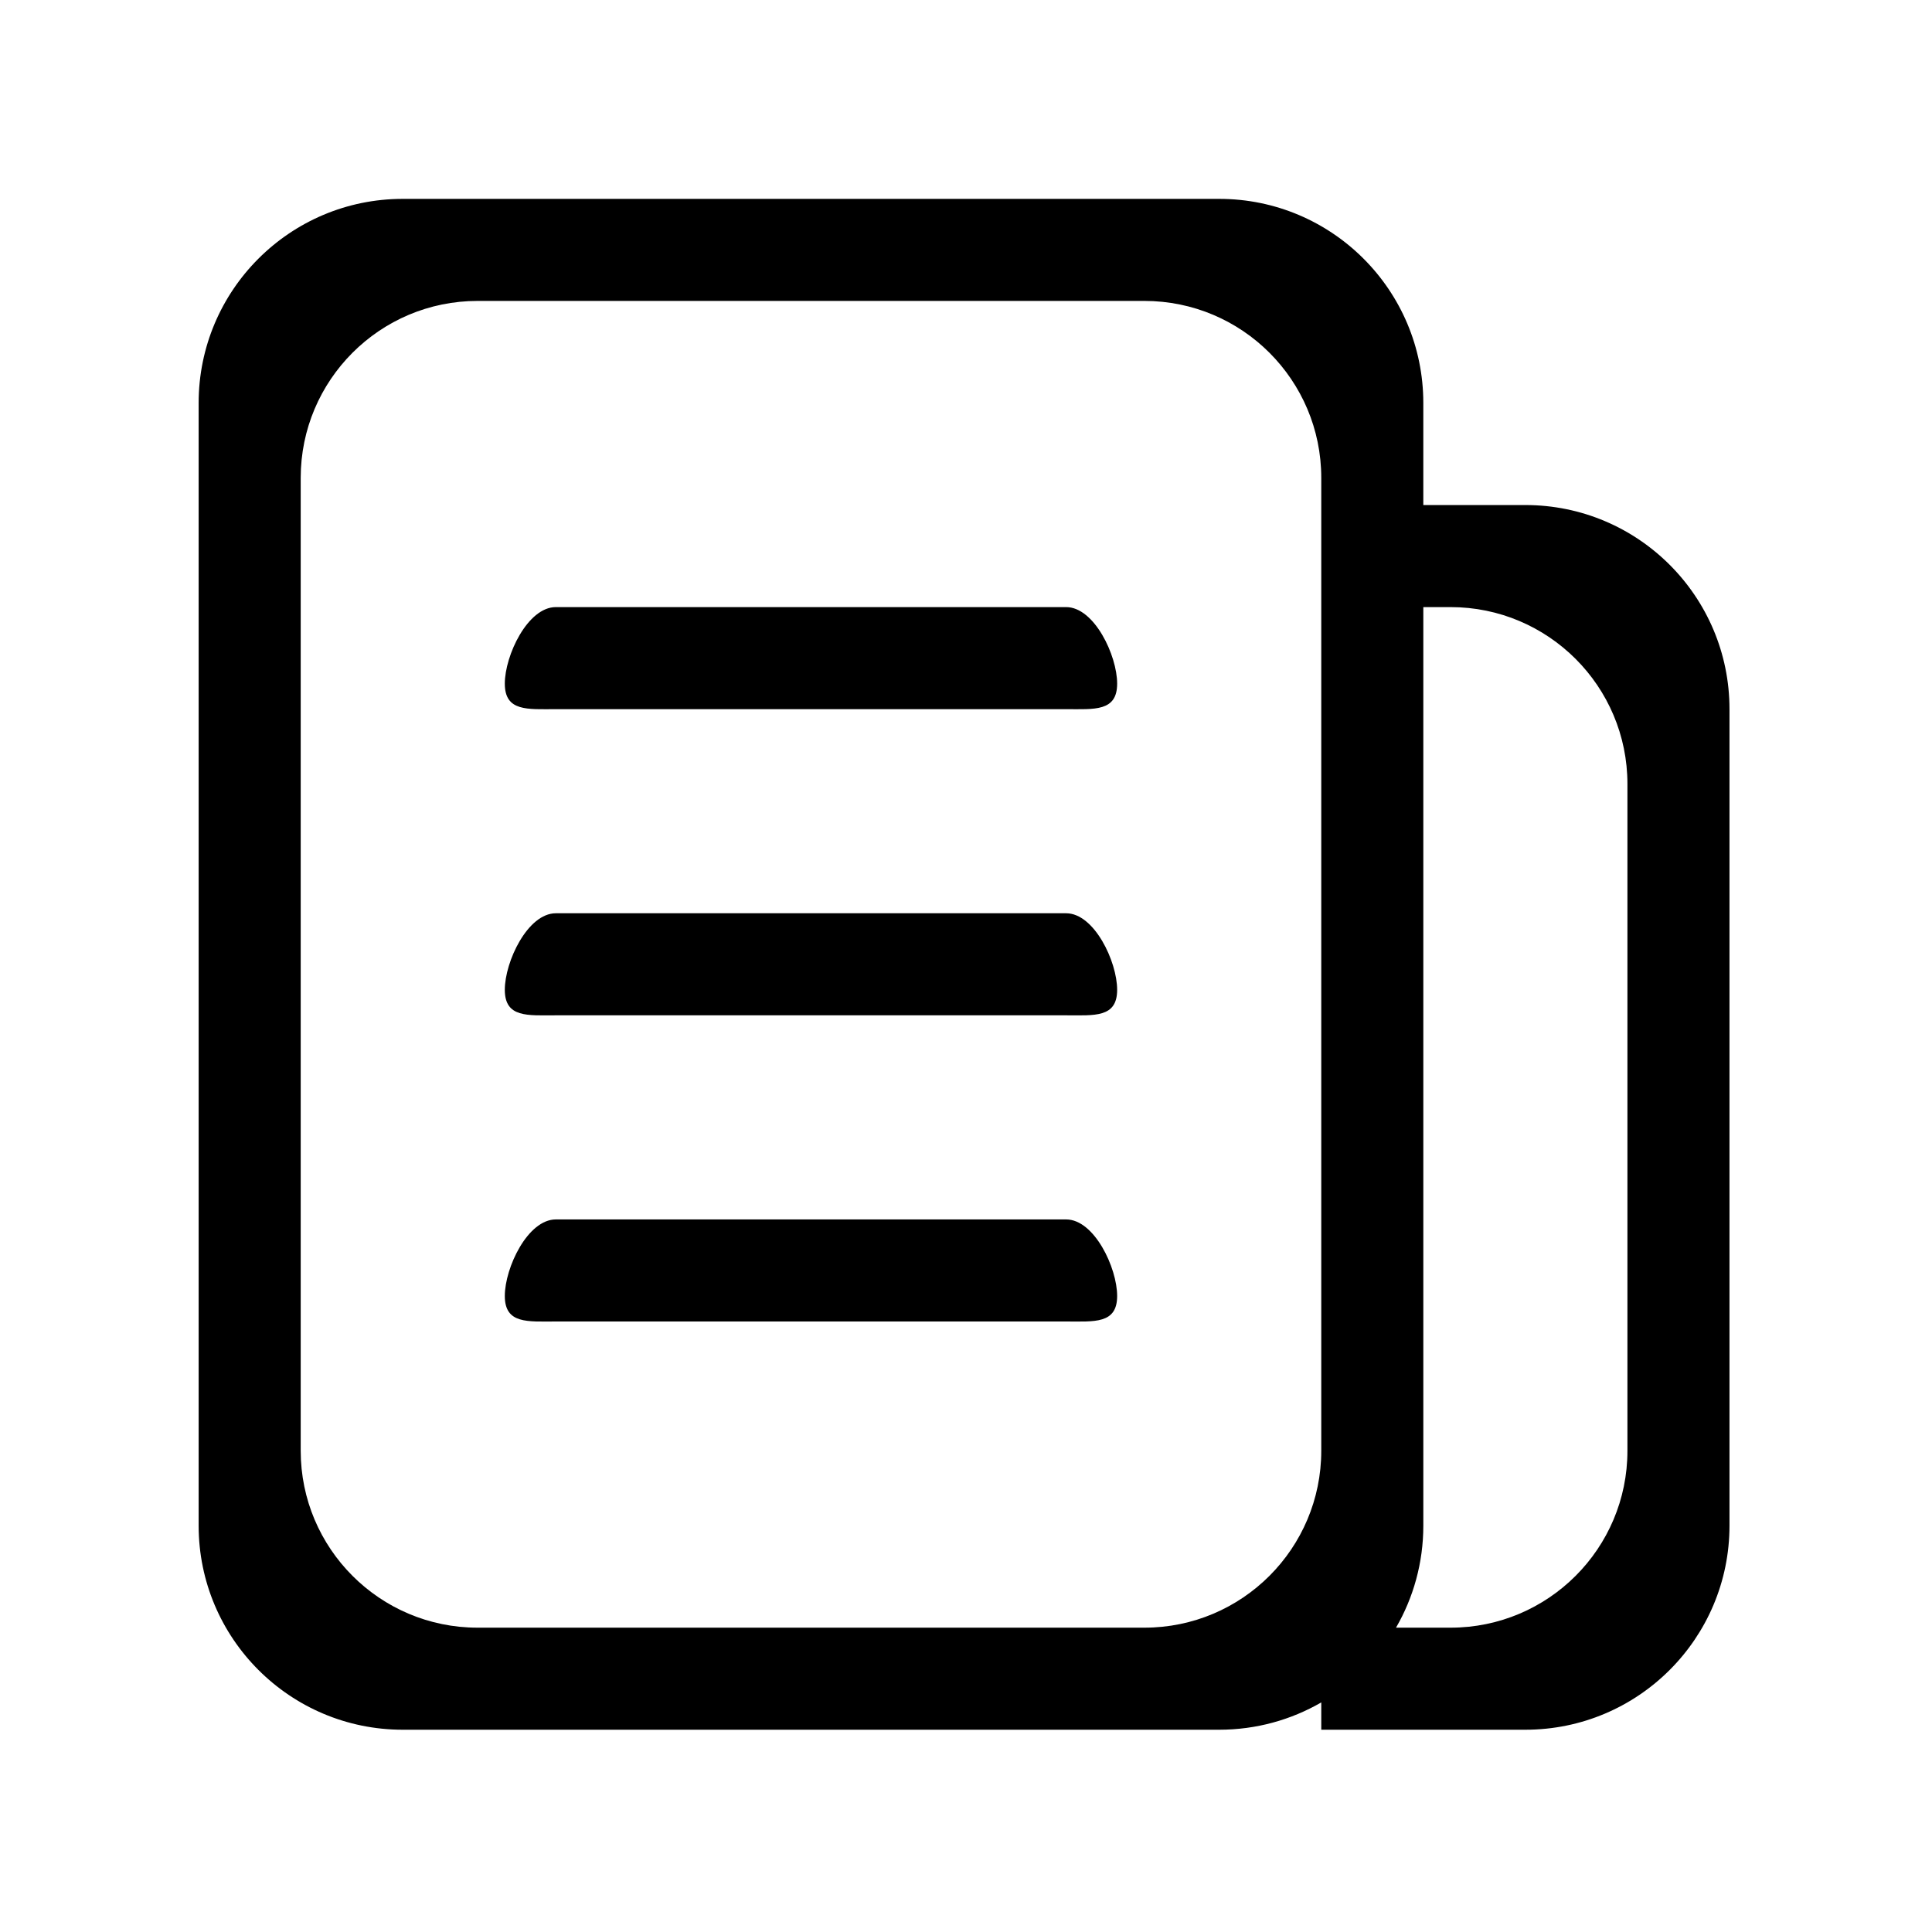
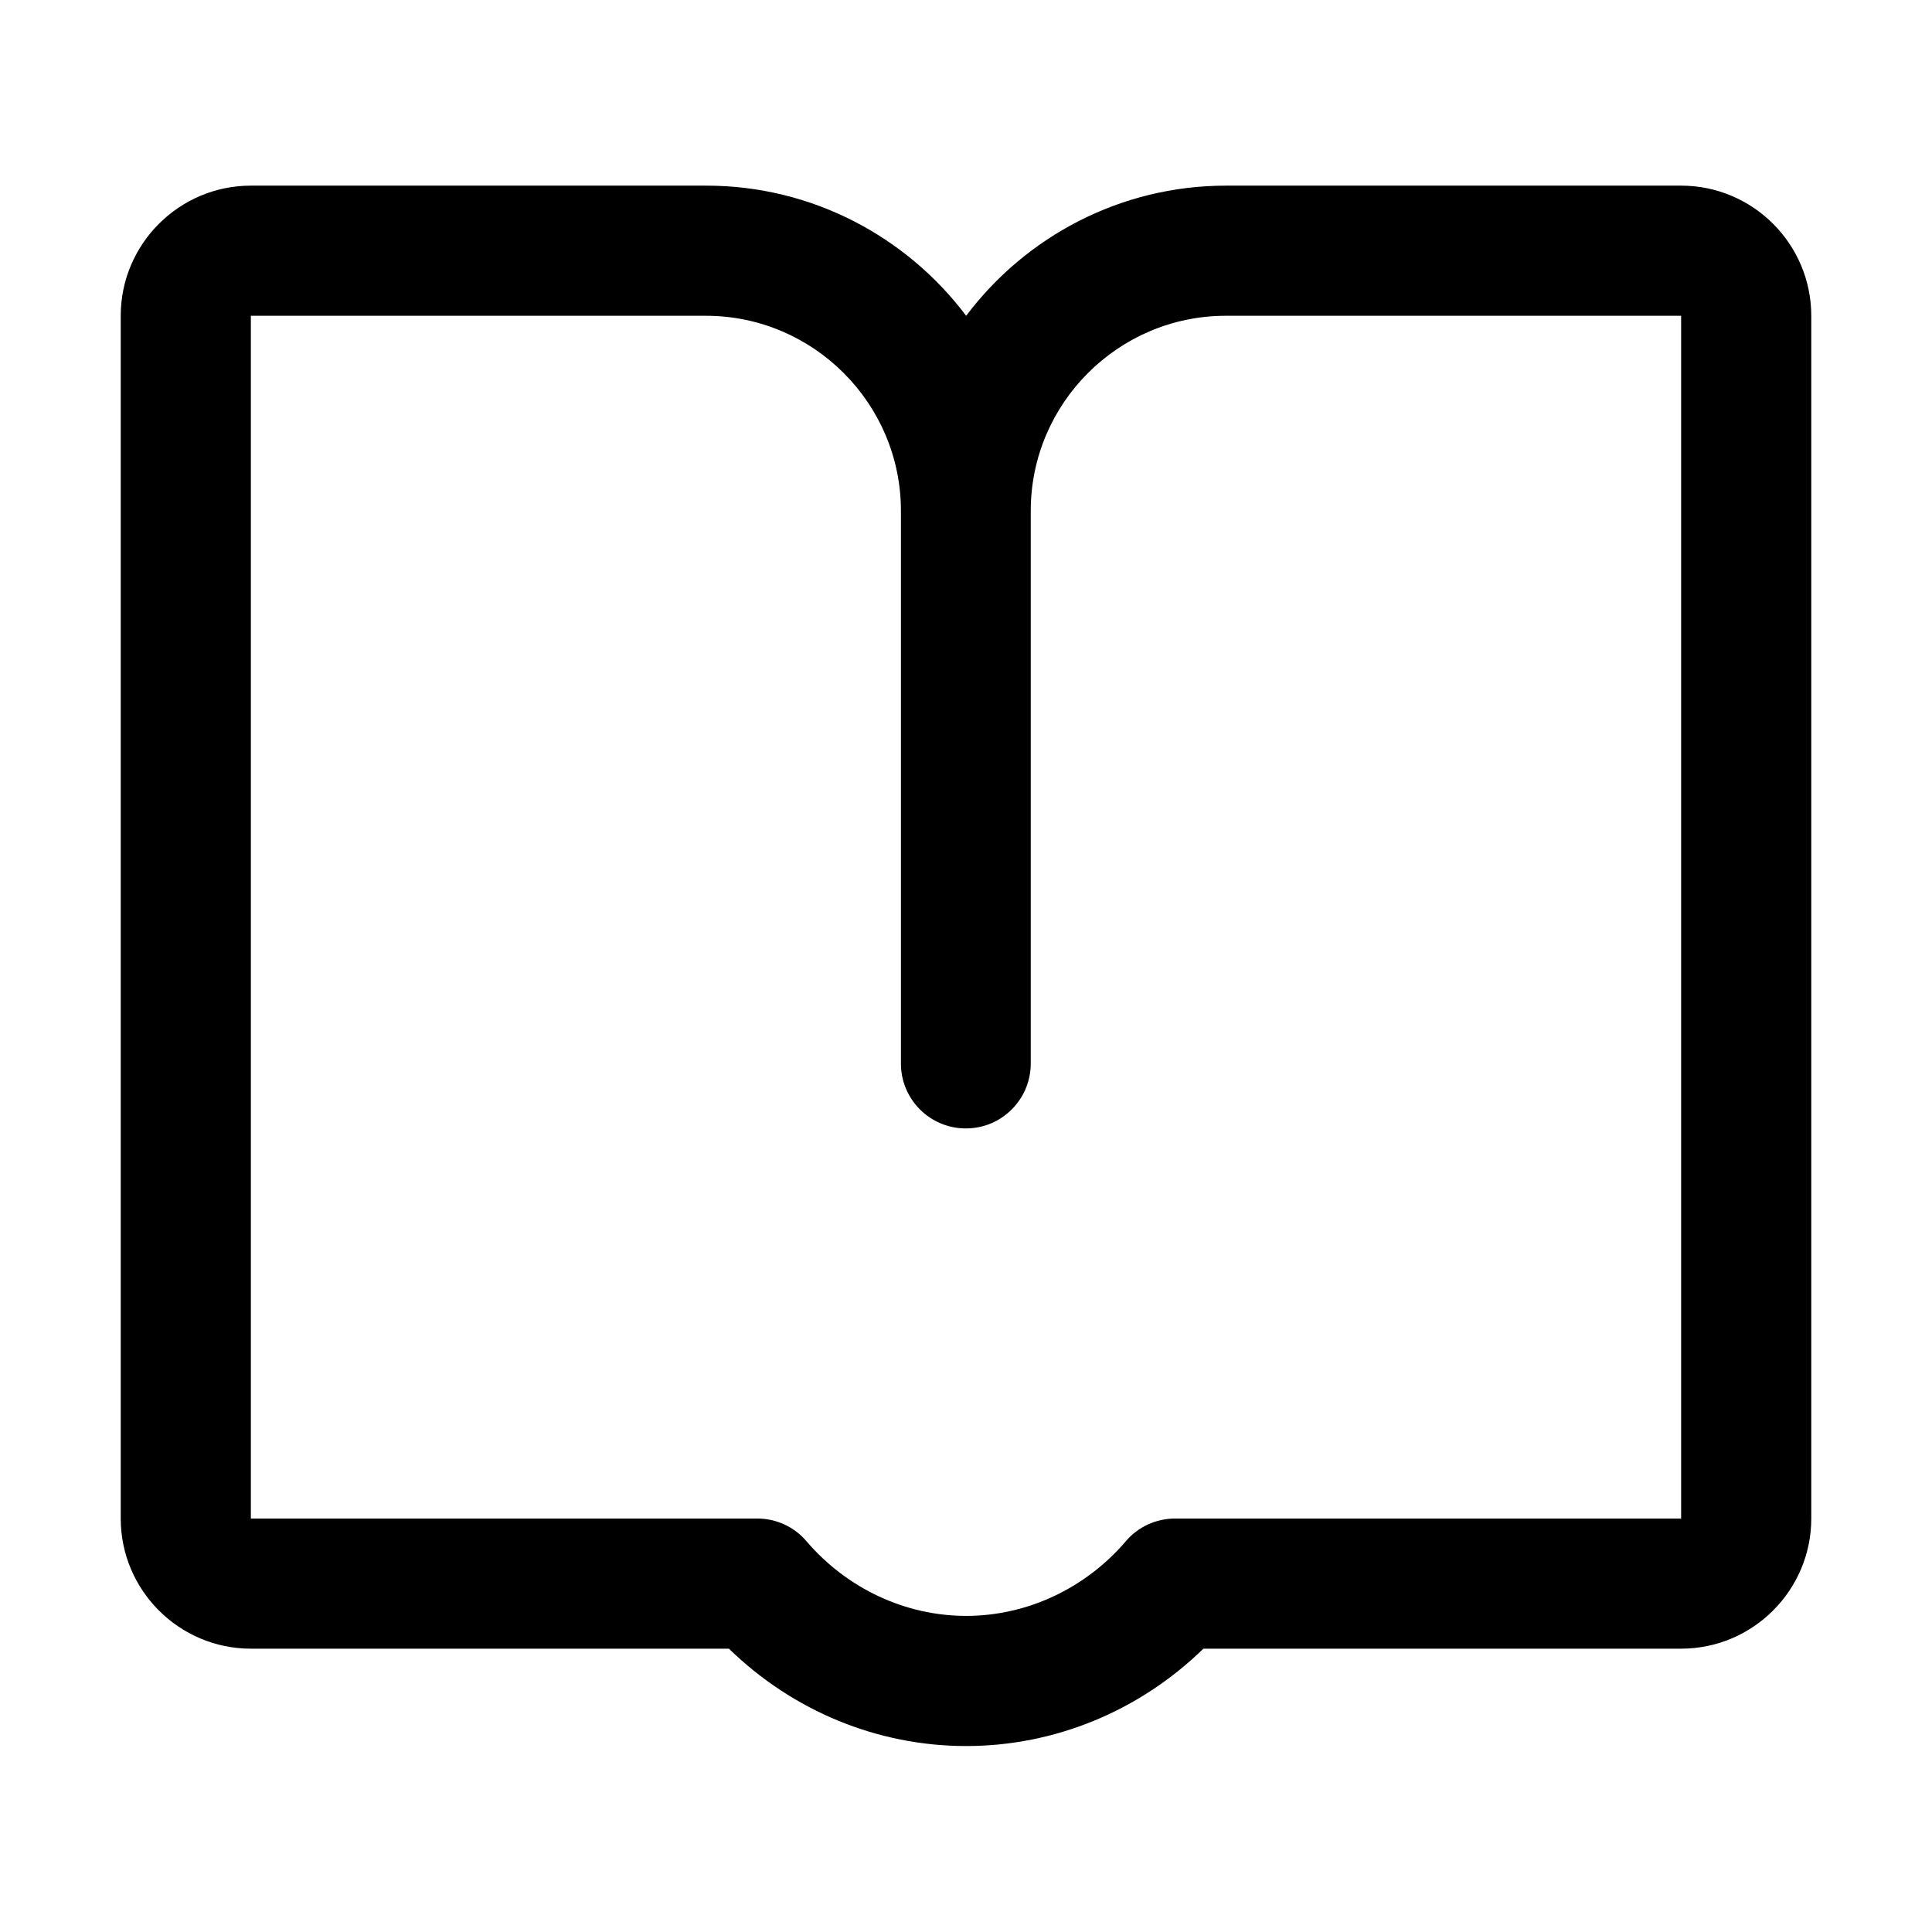
- <svg xmlns="http://www.w3.org/2000/svg" t="1682956131235" class="icon" viewBox="0 0 1024 1024" version="1.1" p-id="20838" width="200" height="200">
-   <path d="M700.298 254.163l0 54.088 0 460.69c0 51.779-41.983 93.758-93.763 93.758L253.143 862.699c-51.779 0-93.762-41.979-93.762-93.758L159.381 253.264c0-51.784 41.983-93.77 93.762-93.77l353.391 0c51.78 0 93.763 41.984 93.763 93.77L700.298 254.163 700.298 254.163 700.298 254.163zM700.298 902.316l0 14.476 108.182 0c59.744 0 108.186-48.436 108.186-108.181L916.665 375.863c0-59.744-48.442-108.181-108.186-108.181l-54.094 0 0-54.088c0-59.755-48.437-108.188-108.182-108.188L213.469 105.407c-59.746 0-108.182 48.433-108.182 108.188l0 595.017c0 59.744 48.436 108.181 108.182 108.181l432.735 0C665.913 916.791 684.383 911.512 700.298 902.316L700.298 902.316 700.298 902.316zM862.572 768.941c0 51.779-41.978 93.758-93.762 93.758l-28.896 0c9.209-15.92 14.478-34.385 14.478-54.088L754.392 321.775l14.418 0c51.784 0 93.762 41.974 93.762 93.758l0 0.898L862.572 768.941 862.572 768.941 862.572 768.941zM267.562 686.899c0 14.935 12.109 13.519 27.044 13.519l270.462 0c14.94 0 27.044 1.411 27.044-13.519 0-14.94-12.104-40.574-27.044-40.574L294.606 646.325C279.671 646.325 267.562 671.959 267.562 686.899L267.562 686.899 267.562 686.899zM267.562 524.619c0 14.935 12.109 13.524 27.044 13.524l270.462 0c14.94 0 27.044 1.411 27.044-13.524 0-14.935-12.104-40.57-27.044-40.57L294.606 484.049C279.671 484.049 267.562 509.684 267.562 524.619L267.562 524.619 267.562 524.619zM267.562 362.345c0 14.933 12.109 13.524 27.044 13.524l270.462 0c14.94 0 27.044 1.409 27.044-13.524 0-14.935-12.104-40.57-27.044-40.57L294.606 321.775C279.671 321.775 267.562 347.409 267.562 362.345L267.562 362.345 267.562 362.345zM267.562 362.345" fill="#000000" p-id="20839" />
+ <svg xmlns="http://www.w3.org/2000/svg" t="1697345239048" class="icon" viewBox="0 0 1024 1024" version="1.1" p-id="36884" width="180" height="180">
+   <path d="M891.033 98.392 649.869 98.392c-56.249 0-106.305 27.178-137.783 68.978-31.479-41.799-81.535-68.978-137.783-68.978L132.967 98.392c-38.015 0-68.978 30.963-68.978 68.978l0 637.484c0 38.015 30.963 68.978 68.978 68.978l253.377 0c33.887 33.027 78.782 51.604 125.742 51.604s91.856-18.578 125.742-51.604L891.033 873.832c38.015 0 68.978-30.963 68.978-68.978L960.011 167.37C960.011 129.355 929.048 98.392 891.033 98.392zM891.033 804.854 622.863 804.854c-9.977 0-19.61 4.3-26.146 12.041-21.502 25.114-52.464 39.563-84.631 39.563-32.167 0-63.129-14.449-84.631-39.563-6.537-7.741-16.169-12.041-26.146-12.041l-268.342 0L132.967 167.37l241.164 0c56.937 0 103.38 46.444 103.38 103.38l0 292.94c0 19.094 15.481 34.403 34.403 34.403 19.094 0 34.403-15.481 34.403-34.403L546.317 270.75c0-56.937 46.444-103.38 103.38-103.38L891.033 167.37 891.033 804.854z" fill="#000000" p-id="36885" />
</svg>
